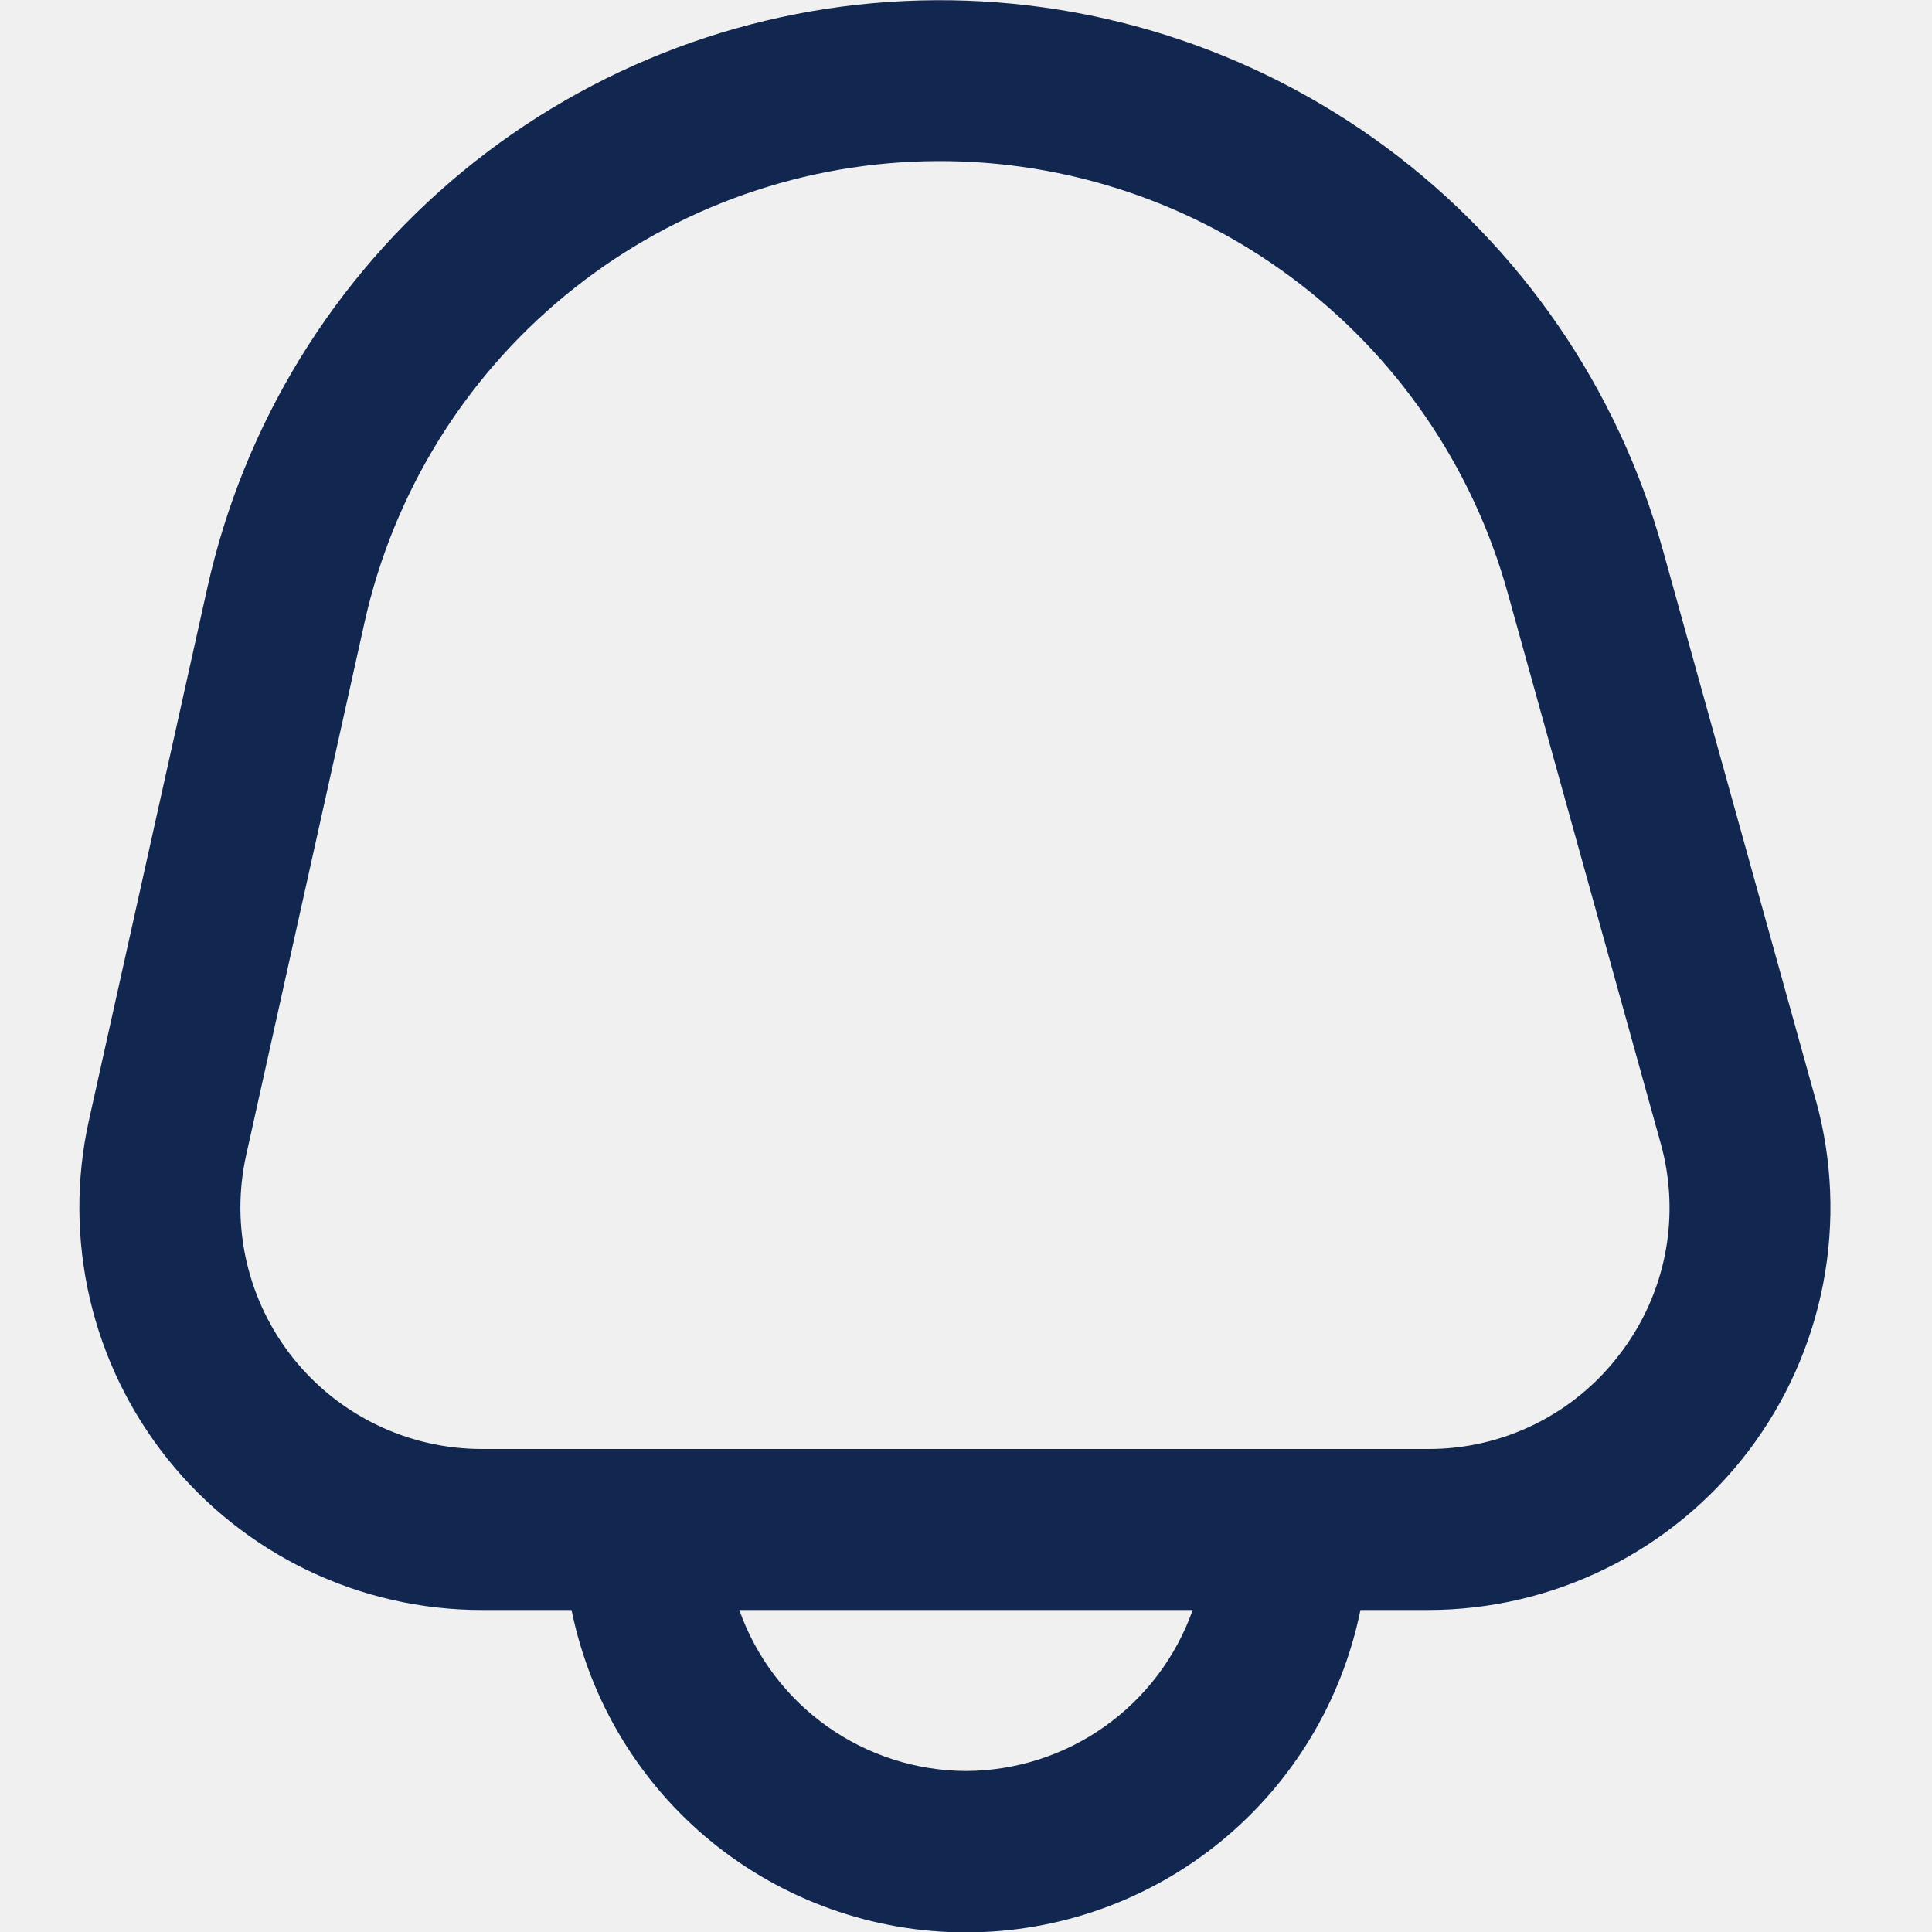
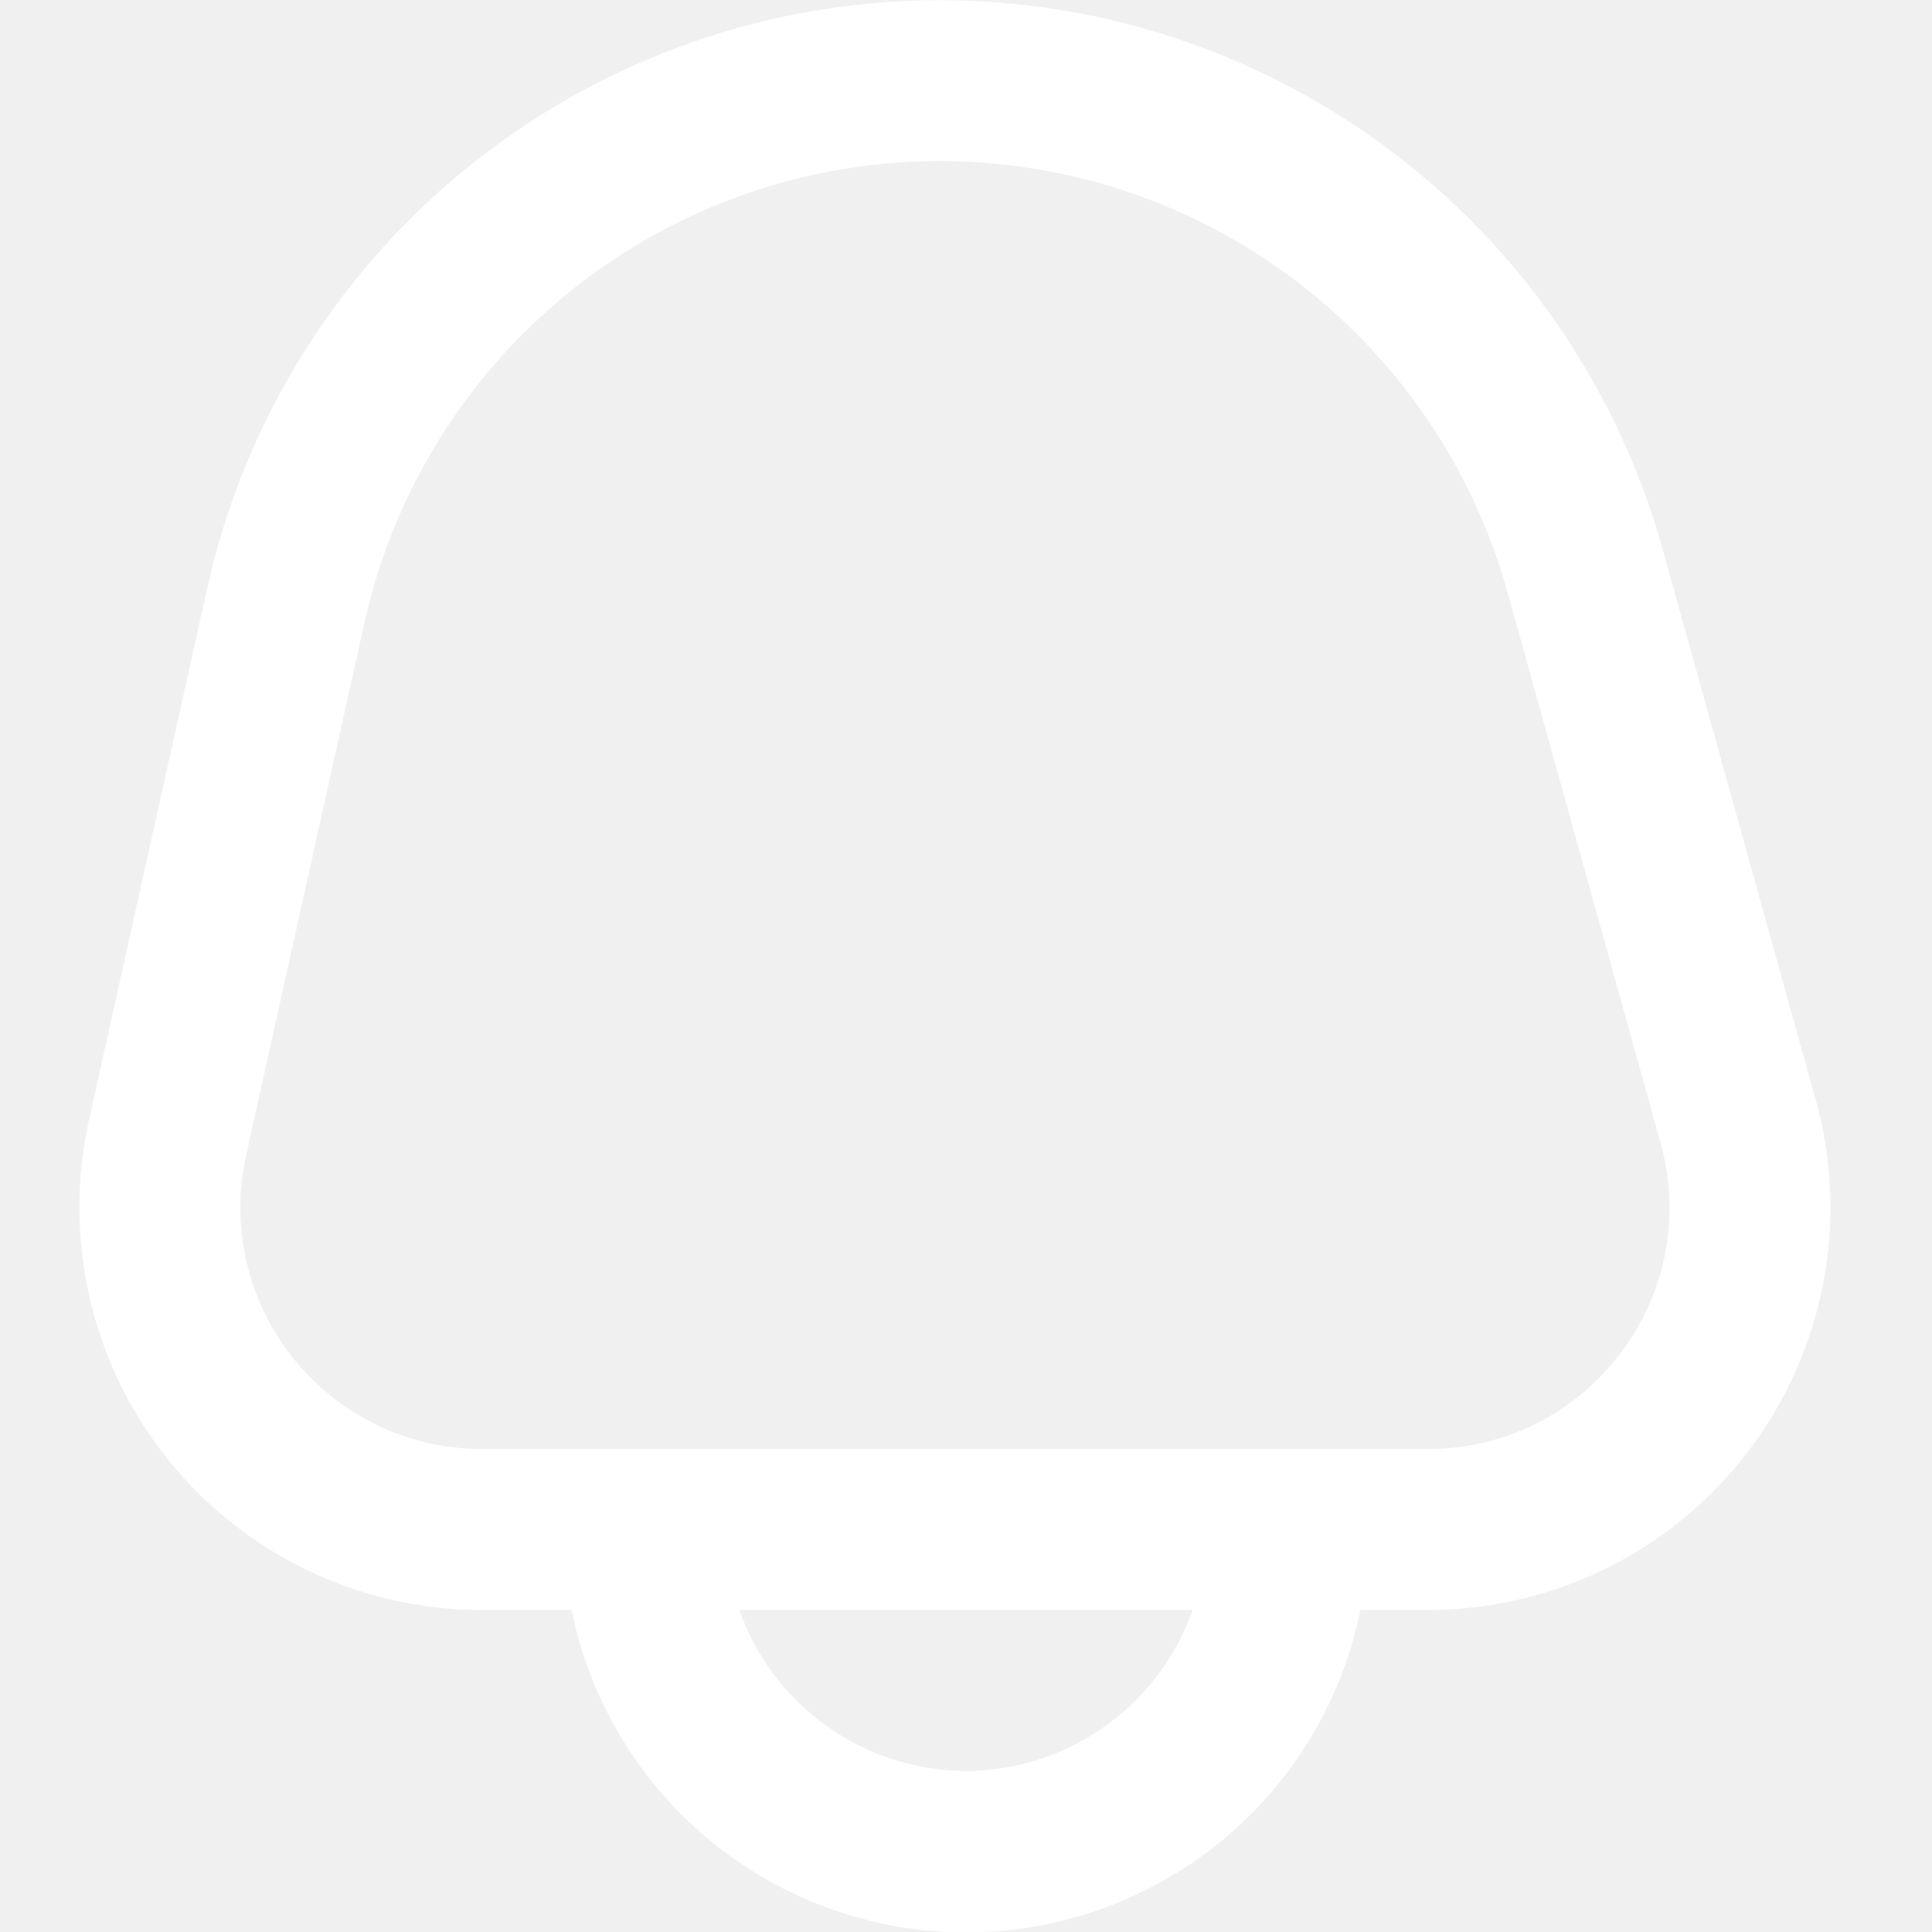
<svg xmlns="http://www.w3.org/2000/svg" width="48" height="48" viewBox="0 0 48 48" fill="none">
  <g clip-path="url(#clip0_78_3211)">
-     <path d="M45.11 27.324L41.31 13.652C40.196 9.647 37.775 6.128 34.433 3.657C31.09 1.185 27.017 -0.098 22.861 0.011C18.705 0.12 14.705 1.615 11.496 4.258C8.287 6.902 6.054 10.542 5.152 14.6L2.21 27.83C1.885 29.292 1.893 30.808 2.232 32.267C2.571 33.725 3.234 35.089 4.171 36.257C5.108 37.425 6.296 38.368 7.646 39.016C8.996 39.664 10.474 40 11.972 40H14.2C14.659 42.26 15.885 44.293 17.671 45.753C19.457 47.212 21.693 48.01 24 48.01C26.307 48.01 28.543 47.212 30.328 45.753C32.114 44.293 33.341 42.26 33.8 40H35.476C37.018 40 38.538 39.644 39.919 38.959C41.301 38.274 42.505 37.279 43.438 36.052C44.371 34.824 45.007 33.398 45.298 31.884C45.588 30.37 45.525 28.809 45.112 27.324H45.11ZM24 44C22.763 43.995 21.559 43.608 20.551 42.892C19.542 42.176 18.78 41.166 18.368 40H29.632C29.22 41.166 28.457 42.176 27.449 42.892C26.441 43.608 25.236 43.995 24 44ZM40.252 33.63C39.695 34.369 38.973 34.968 38.143 35.38C37.314 35.791 36.4 36.004 35.474 36H11.972C11.073 36 10.187 35.798 9.377 35.409C8.567 35.02 7.854 34.455 7.292 33.754C6.73 33.053 6.333 32.235 6.129 31.36C5.925 30.485 5.921 29.575 6.116 28.698L9.056 15.466C9.765 12.278 11.519 9.419 14.039 7.343C16.559 5.266 19.701 4.092 22.965 4.007C26.23 3.921 29.429 4.929 32.055 6.871C34.68 8.812 36.581 11.576 37.456 14.722L41.256 28.394C41.507 29.285 41.547 30.222 41.373 31.131C41.199 32.039 40.815 32.895 40.252 33.63Z" fill="#122750" />
+     <path d="M45.11 27.324L41.31 13.652C40.196 9.647 37.775 6.128 34.433 3.657C31.09 1.185 27.017 -0.098 22.861 0.011C18.705 0.12 14.705 1.615 11.496 4.258C8.287 6.902 6.054 10.542 5.152 14.6L2.21 27.83C1.885 29.292 1.893 30.808 2.232 32.267C2.571 33.725 3.234 35.089 4.171 36.257C5.108 37.425 6.296 38.368 7.646 39.016C8.996 39.664 10.474 40 11.972 40H14.2C14.659 42.26 15.885 44.293 17.671 45.753C19.457 47.212 21.693 48.01 24 48.01C26.307 48.01 28.543 47.212 30.328 45.753C32.114 44.293 33.341 42.26 33.8 40H35.476C37.018 40 38.538 39.644 39.919 38.959C41.301 38.274 42.505 37.279 43.438 36.052C44.371 34.824 45.007 33.398 45.298 31.884C45.588 30.37 45.525 28.809 45.112 27.324H45.11ZM24 44C22.763 43.995 21.559 43.608 20.551 42.892C19.542 42.176 18.78 41.166 18.368 40H29.632C29.22 41.166 28.457 42.176 27.449 42.892C26.441 43.608 25.236 43.995 24 44ZM40.252 33.63C39.695 34.369 38.973 34.968 38.143 35.38C37.314 35.791 36.4 36.004 35.474 36H11.972C11.073 36 10.187 35.798 9.377 35.409C8.567 35.02 7.854 34.455 7.292 33.754C6.73 33.053 6.333 32.235 6.129 31.36C5.925 30.485 5.921 29.575 6.116 28.698L9.056 15.466C9.765 12.278 11.519 9.419 14.039 7.343C16.559 5.266 19.701 4.092 22.965 4.007C26.23 3.921 29.429 4.929 32.055 6.871C34.68 8.812 36.581 11.576 37.456 14.722L41.256 28.394C41.507 29.285 41.547 30.222 41.373 31.131C41.199 32.039 40.815 32.895 40.252 33.63Z" fill="#FFFFFF" />
  </g>
  <defs>
    <clipPath id="clip0_78_3211">
      <rect width="48" height="48" fill="white" />
    </clipPath>
  </defs>
</svg>
